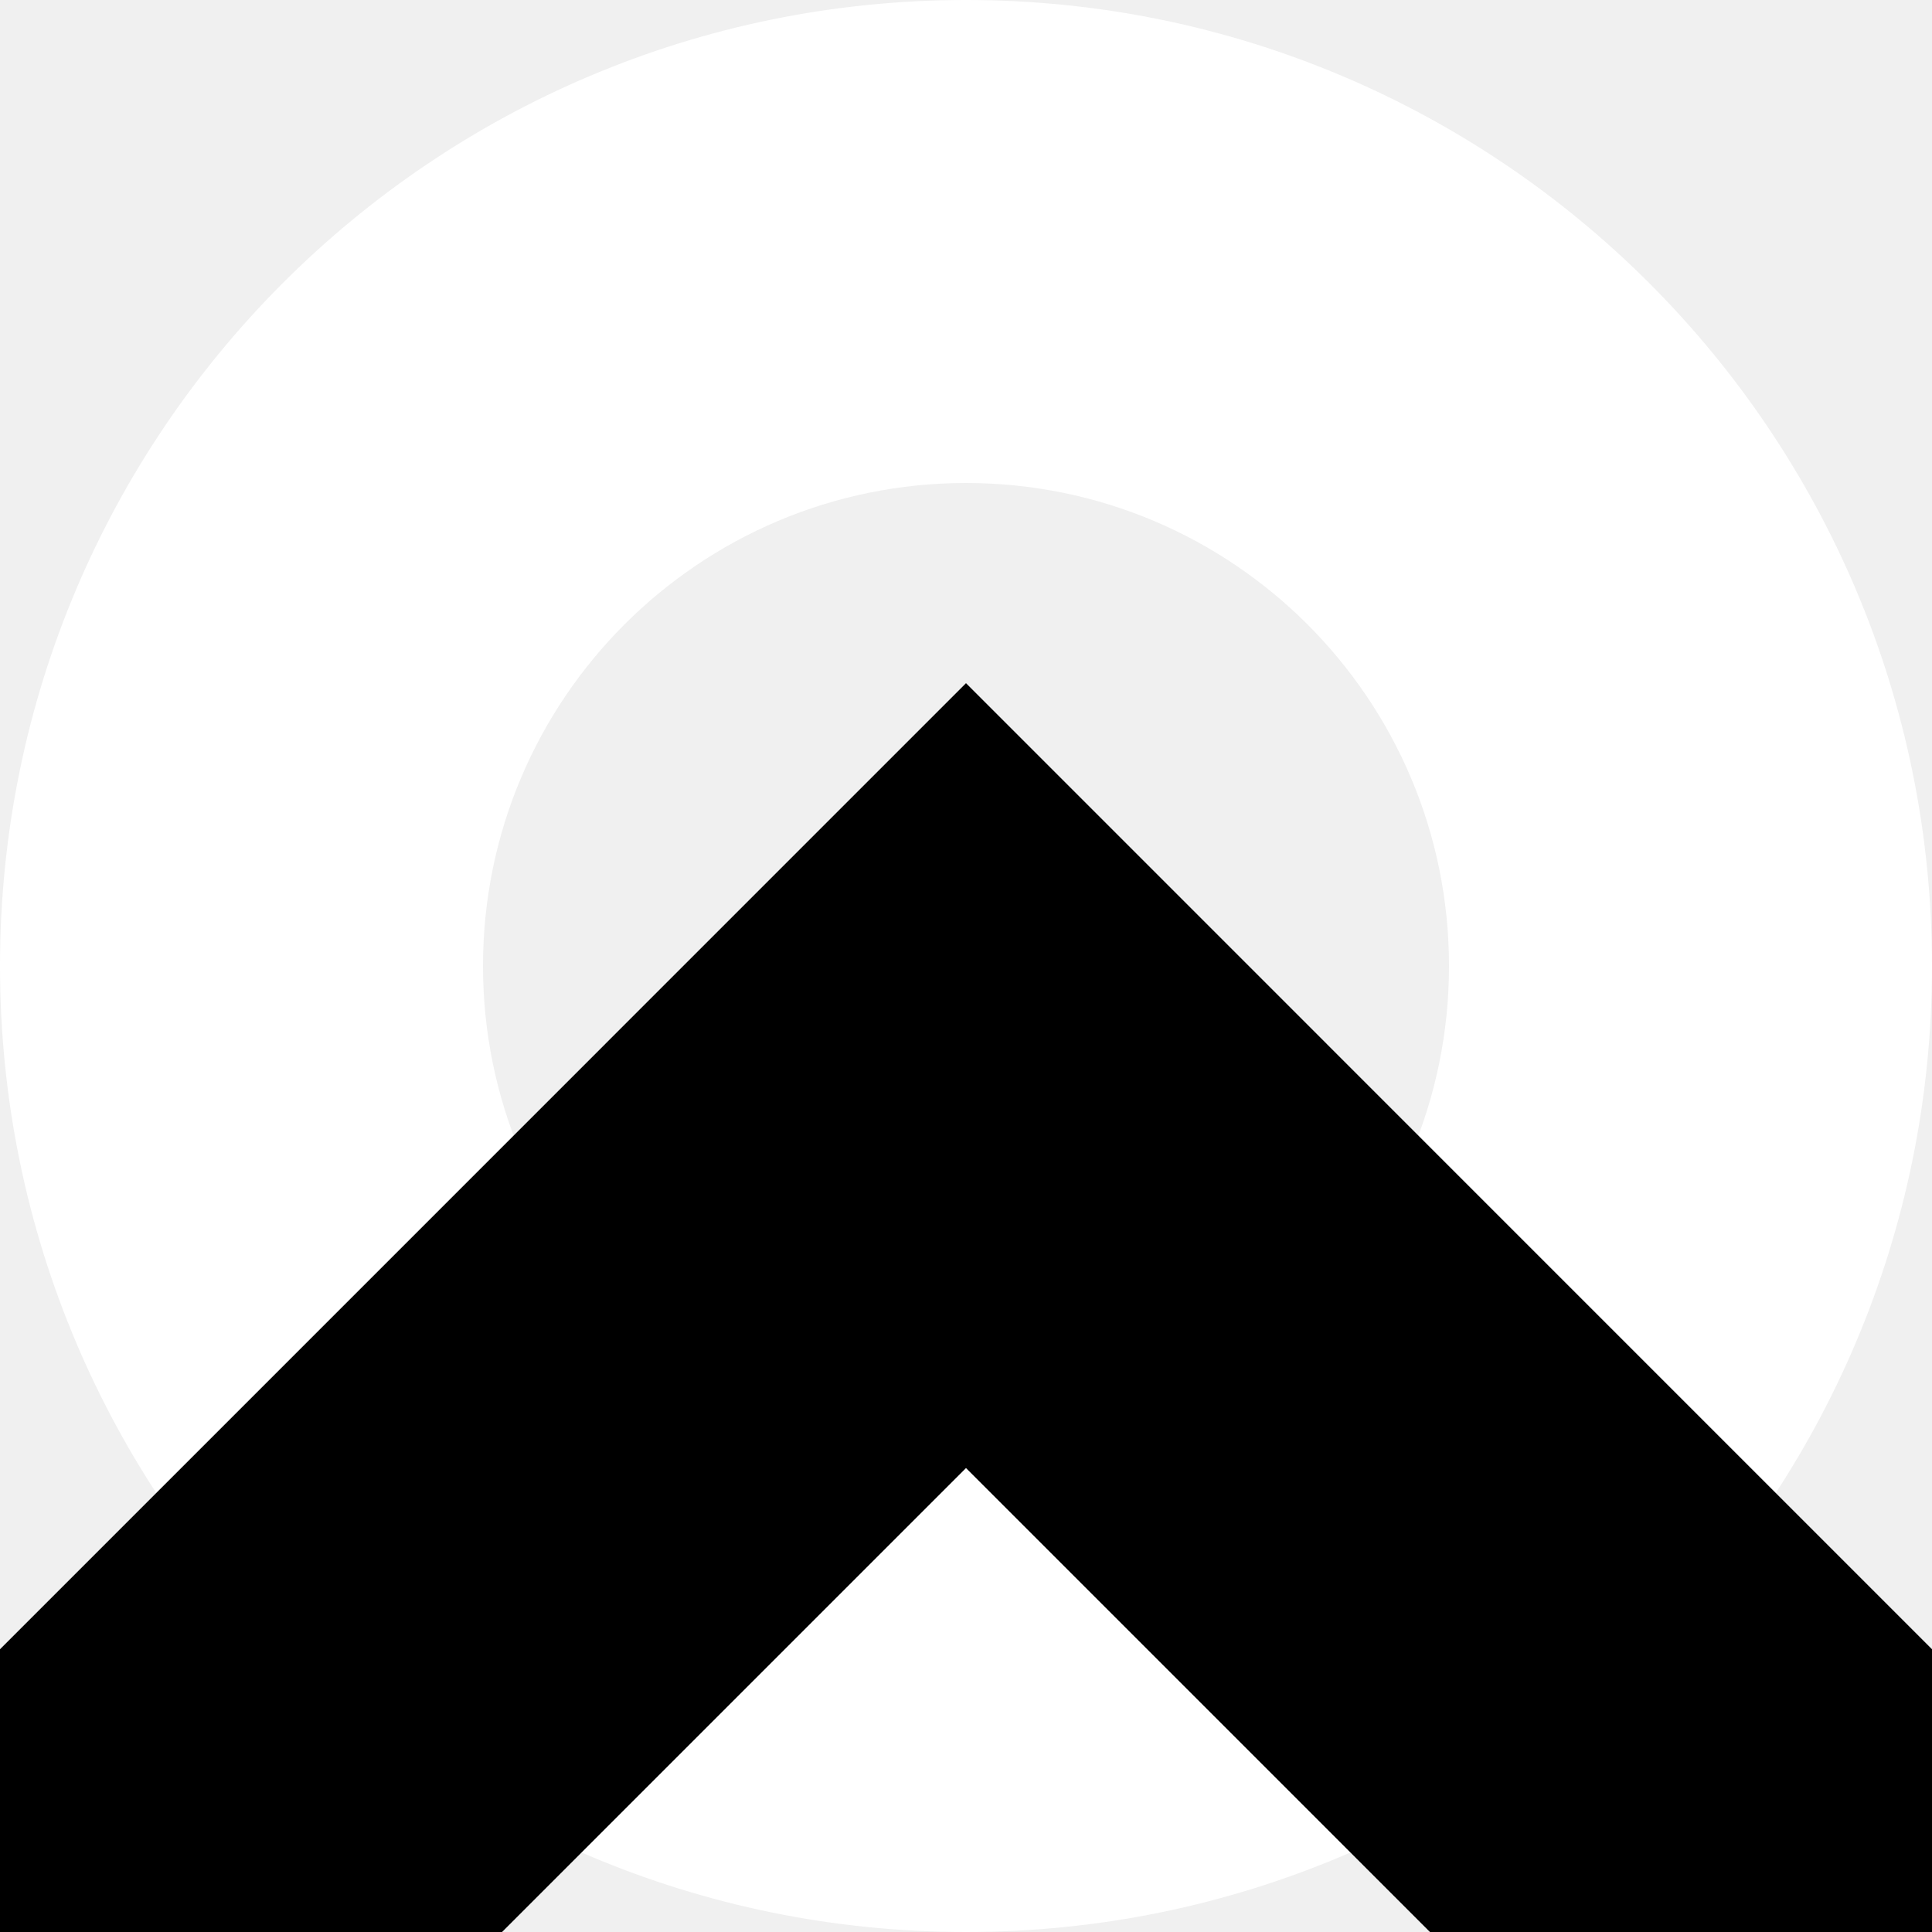
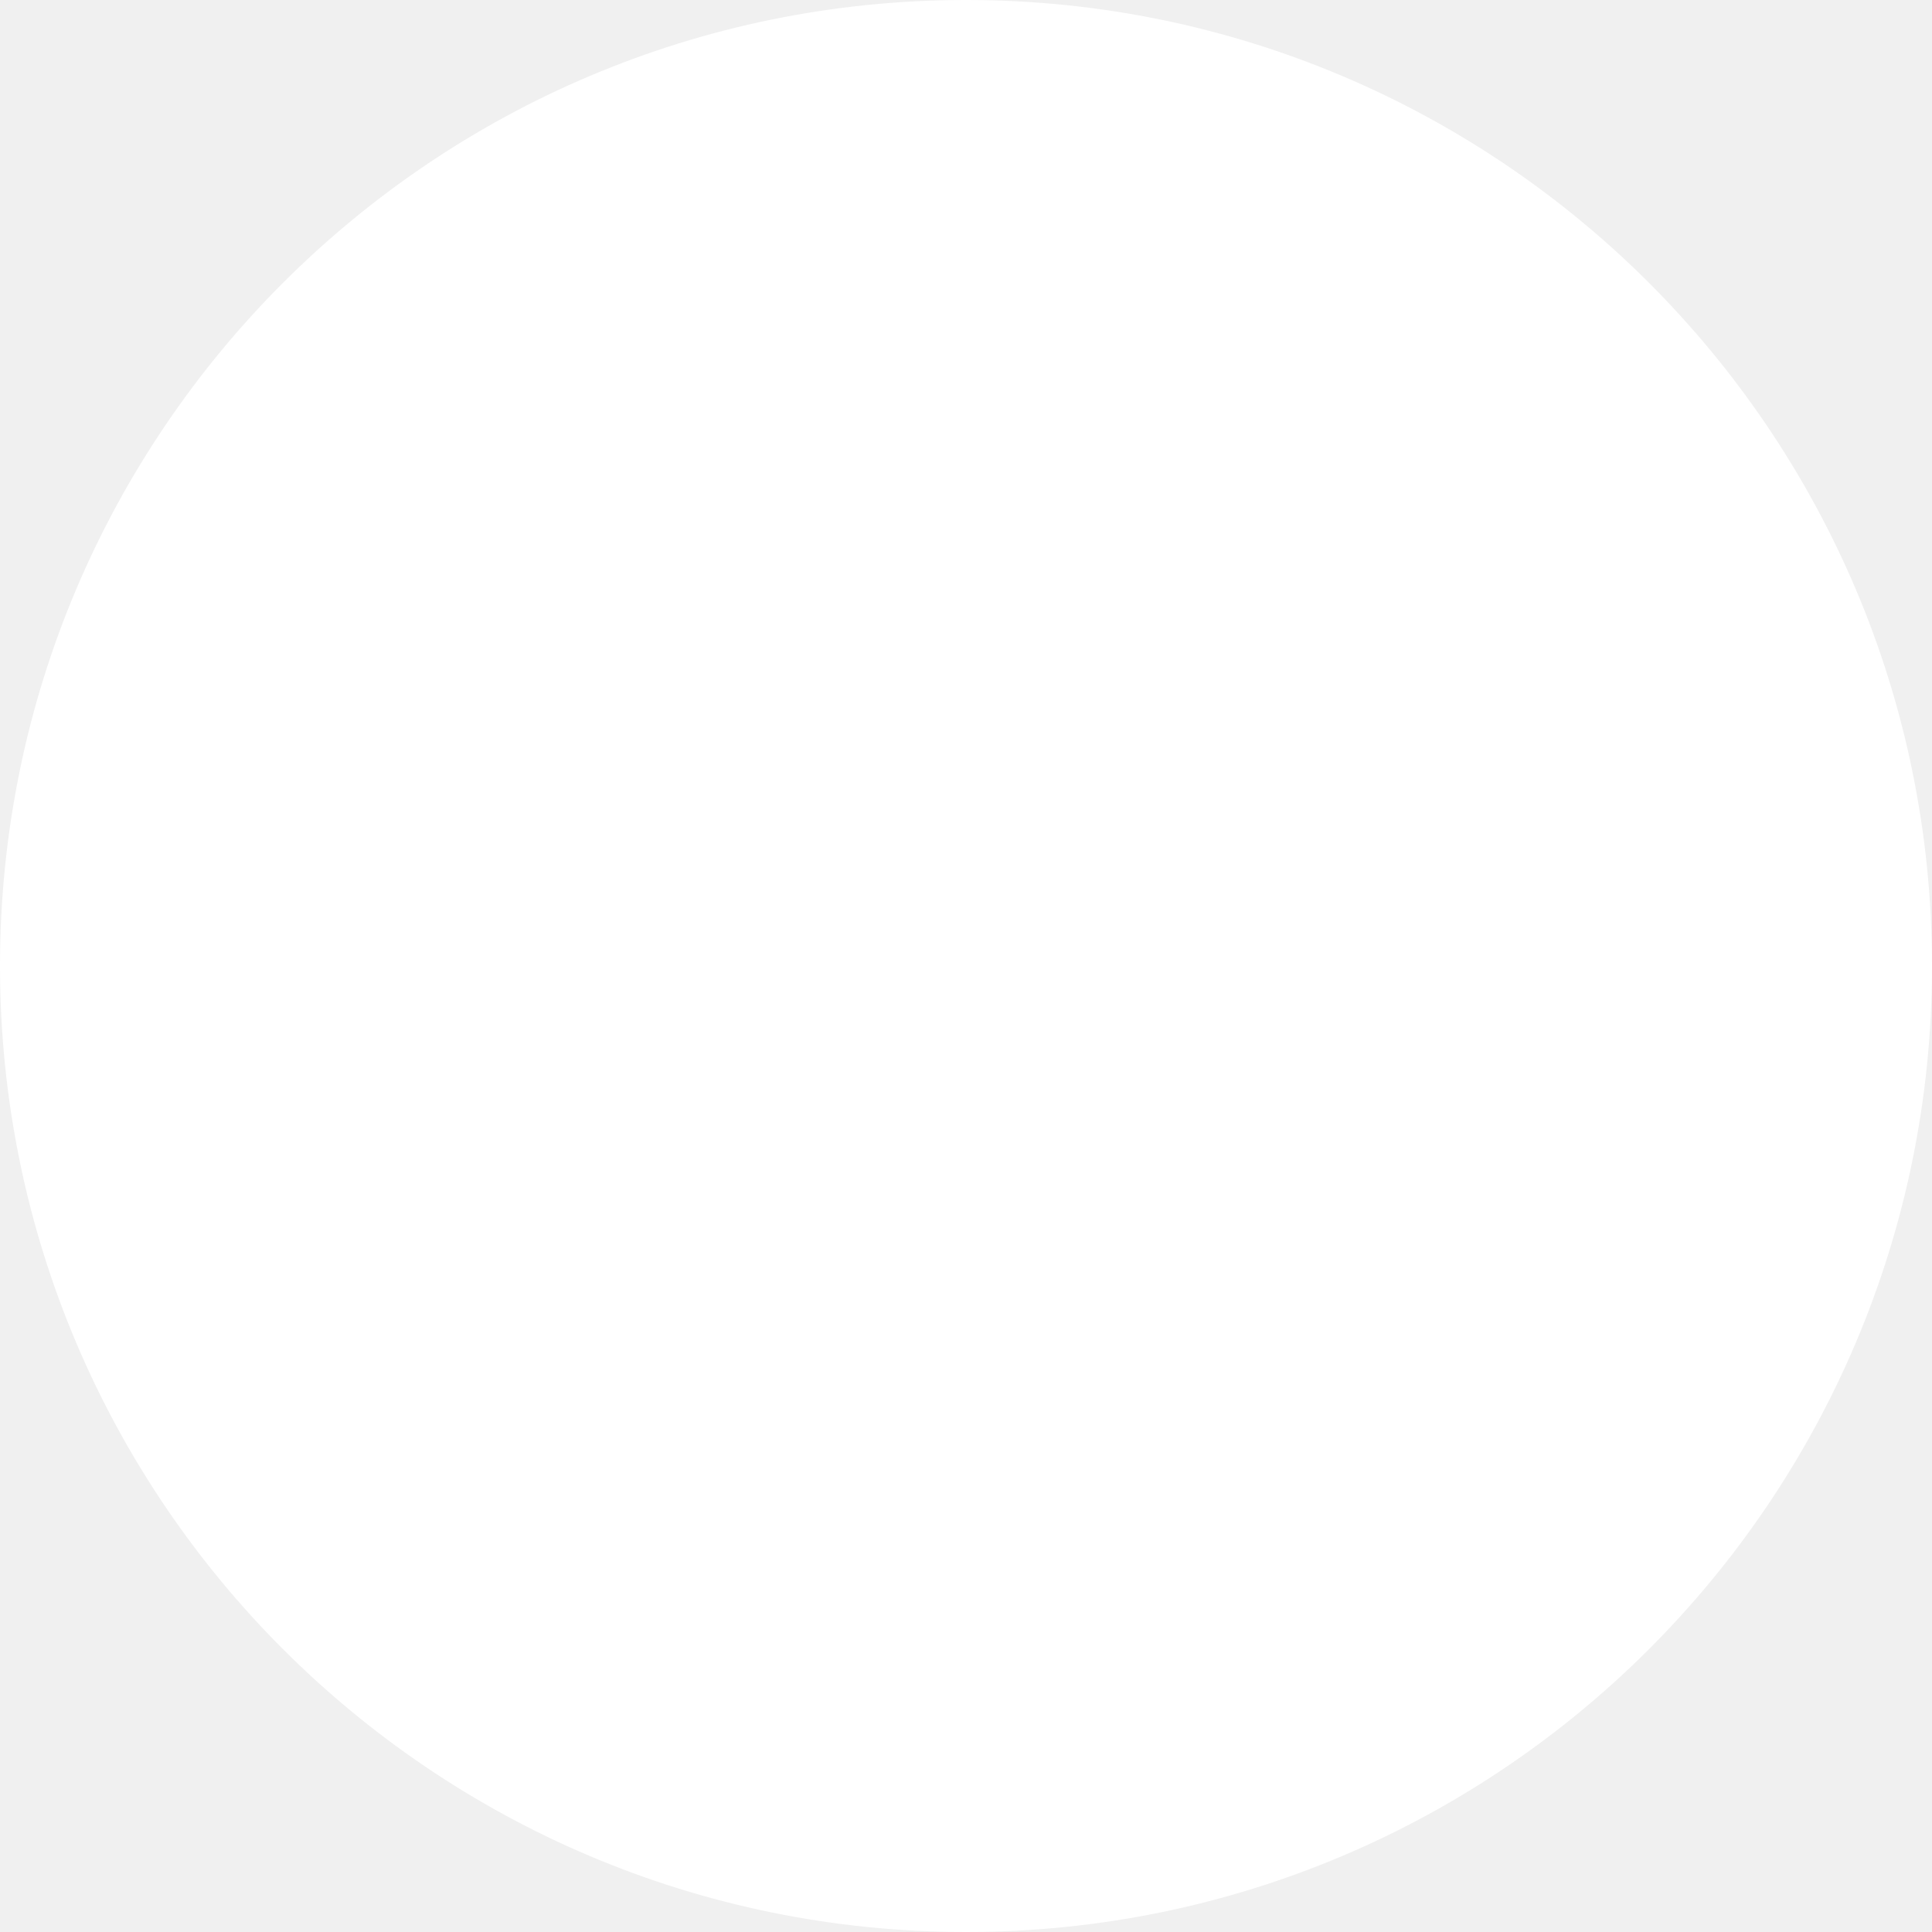
- <svg xmlns="http://www.w3.org/2000/svg" width="41" height="41" viewBox="0 0 10.848 10.848" version="1.1" id="svg1">
+ <svg xmlns="http://www.w3.org/2000/svg" width="45" height="45" viewBox="0 0 11.906 11.906" version="1.1" id="svg1">
  <defs id="defs1" />
  <g id="layer1">
-     <path id="path1" style="display:none;fill:#ffffff;fill-opacity:1;stroke:none;stroke-width:2.646;stroke-linejoin:round;stroke-dasharray:none;stroke-opacity:1;paint-order:stroke markers fill" d="M 5.424,0 A 5.424,5.424 0 0 0 0,5.424 5.424,5.424 0 0 0 5.424,10.848 5.424,5.424 0 0 0 10.848,5.424 5.424,5.424 0 0 0 5.424,0 Z m 0,2.712 A 2.712,2.712 0 0 1 8.136,5.424 2.712,2.712 0 0 1 5.424,8.136 2.712,2.712 0 0 1 2.712,5.424 2.712,2.712 0 0 1 5.424,2.712 Z" />
-     <path id="path3" style="display:none;fill:#ffffff;fill-opacity:1;stroke:none;stroke-width:2.646;stroke-linejoin:round;stroke-dasharray:none;stroke-opacity:1;paint-order:stroke markers fill" d="M 5.424,0 C 2.428,0 0,2.428 0,5.424 c -2.2091391e-7,2.996 2.428,5.424 5.424,5.424 2.996,0 5.424,-2.428 5.424,-5.424 C 10.848,2.428 8.42,-2.2091391e-7 5.424,0 Z" />
-     <path id="path2" style="display:inline;fill:#ffffff;fill-opacity:1;stroke:none;stroke-width:2.646;stroke-linejoin:round;stroke-dasharray:none;stroke-opacity:1;paint-order:stroke markers fill" d="M 5.424,0 A 5.424,5.424 0 0 0 0,5.424 5.424,5.424 0 0 0 5.424,10.848 5.424,5.424 0 0 0 10.848,5.424 5.424,5.424 0 0 0 5.424,0 Z m 0,2.712 A 2.712,2.712 0 0 1 8.136,5.424 2.712,2.712 0 0 1 5.424,8.136 2.712,2.712 0 0 1 2.712,5.424 2.712,2.712 0 0 1 5.424,2.712 Z" />
-     <path id="rect1" style="display:inline;fill:#000000;fill-opacity:1;stroke:none;stroke-width:2;stroke-linejoin:round;stroke-dasharray:none;stroke-opacity:1;paint-order:stroke markers fill" d="M 5.424,3.836 -8.503,17.764 5.424,31.691 19.351,17.764 Z m 6e-7,4.407 9.521,9.521 -9.521,9.521 -9.521,-9.521 z" />
+     <path id="path1" style="display:none;fill:#ffffff;fill-opacity:1;stroke:none;stroke-width:2.646;stroke-linejoin:round;stroke-dasharray:none;stroke-opacity:1;paint-order:stroke markers fill" d="M 5.953,0 A 5.953,5.953 0 0 0 0,5.953 5.953,5.953 0 0 0 5.953,11.906 5.953,5.953 0 0 0 11.906,5.953 5.953,5.953 0 0 0 5.953,0 Z m 0,2.977 A 2.977,2.977 0 0 1 8.93,5.953 2.977,2.977 0 0 1 5.953,8.93 2.977,2.977 0 0 1 2.977,5.953 2.977,2.977 0 0 1 5.953,2.977 Z" />
+     <path id="path3" style="display:inline;fill:#ffffff;fill-opacity:1;stroke:none;stroke-width:2.646;stroke-linejoin:round;stroke-dasharray:none;stroke-opacity:1;paint-order:stroke markers fill" d="M 5.953,0 C 2.665,0 0,2.665 0,5.953 -2.4246647e-7,9.241 2.665,11.906 5.953,11.906 9.241,11.906 11.906,9.241 11.906,5.953 11.906,2.665 9.241,-2.4246647e-7 5.953,0 Z" />
+     <path id="path2" style="display:none;fill:#ffffff;fill-opacity:1;stroke:none;stroke-width:2.646;stroke-linejoin:round;stroke-dasharray:none;stroke-opacity:1;paint-order:stroke markers fill" d="M 5.953,0 A 5.953,5.953 0 0 0 0,5.953 5.953,5.953 0 0 0 5.953,11.906 5.953,5.953 0 0 0 11.906,5.953 5.953,5.953 0 0 0 5.953,0 Z m 0,2.977 A 2.977,2.977 0 0 1 8.93,5.953 2.977,2.977 0 0 1 5.953,8.93 2.977,2.977 0 0 1 2.977,5.953 2.977,2.977 0 0 1 5.953,2.977 Z" />
+     <path id="rect1" style="display:none;fill:#000000;fill-opacity:1;stroke:none;stroke-width:2;stroke-linejoin:round;stroke-dasharray:none;stroke-opacity:1;paint-order:stroke markers fill" d="M -9.863,20.373 5.916,37.211 21.696,20.373 5.916,4.593 Z m 3.74,0 L 5.917,8.333 17.956,20.373 5.917,32.413 Z" />
  </g>
</svg>
